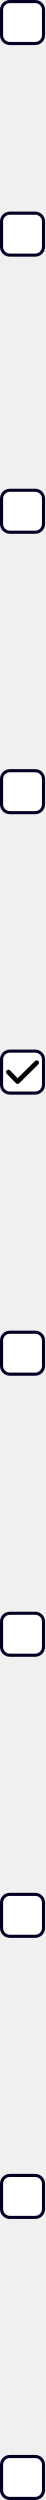
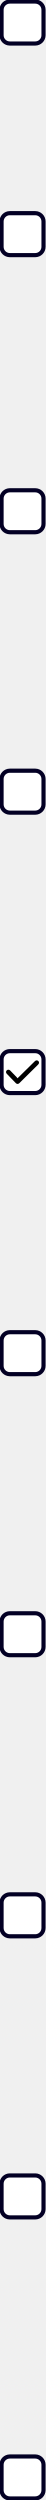
<svg xmlns="http://www.w3.org/2000/svg" width="11" height="603" viewBox="0 0 11 603" fill="none">
-   <path d="M8.494 0.375H2.377C1.272 0.375 0.375 1.272 0.375 2.377V8.494C0.375 9.599 1.272 10.496 2.377 10.496H8.494C9.599 10.496 10.496 9.599 10.496 8.494V2.377C10.496 1.272 9.599 0.375 8.494 0.375Z" fill="white" stroke="#030024" stroke-width="0.75" stroke-miterlimit="10" />
-   <path d="M8.494 51.417H2.377C1.272 51.417 0.375 52.313 0.375 53.419V59.535C0.375 60.641 1.272 61.537 2.377 61.537H8.494C9.599 61.537 10.496 60.641 10.496 59.535V53.419C10.496 52.313 9.599 51.417 8.494 51.417Z" fill="white" stroke="#030024" stroke-width="0.75" stroke-miterlimit="10" />
-   <path d="M8.494 118.255H2.377C1.272 118.255 0.375 119.151 0.375 120.257V126.373C0.375 127.479 1.272 128.375 2.377 128.375H8.494C9.599 128.375 10.496 127.479 10.496 126.373V120.257C10.496 119.151 9.599 118.255 8.494 118.255Z" fill="white" stroke="#030024" stroke-width="0.75" stroke-miterlimit="10" />
-   <path d="M8.494 185.893H2.377C1.272 185.893 0.375 186.789 0.375 187.895V194.011C0.375 195.117 1.272 196.013 2.377 196.013H8.494C9.599 196.013 10.496 195.117 10.496 194.011V187.895C10.496 186.789 9.599 185.893 8.494 185.893Z" fill="white" stroke="#030024" stroke-width="0.75" stroke-miterlimit="10" />
-   <path d="M8.494 253.531H2.377C1.272 253.531 0.375 254.428 0.375 255.533V261.65C0.375 262.755 1.272 263.652 2.377 263.652H8.494C9.599 263.652 10.496 262.755 10.496 261.65V255.533C10.496 254.428 9.599 253.531 8.494 253.531Z" fill="white" stroke="#030024" stroke-width="0.75" stroke-miterlimit="10" />
-   <path d="M8.494 321.33H2.377C1.272 321.33 0.375 322.226 0.375 323.332V329.448C0.375 330.554 1.272 331.45 2.377 331.45H8.494C9.599 331.45 10.496 330.554 10.496 329.448V323.332C10.496 322.226 9.599 321.33 8.494 321.33Z" fill="white" stroke="#030024" stroke-width="0.75" stroke-miterlimit="10" />
-   <path d="M8.494 389.119H2.377C1.272 389.119 0.375 390.015 0.375 391.121V397.237C0.375 398.343 1.272 399.239 2.377 399.239H8.494C9.599 399.239 10.496 398.343 10.496 397.237V391.121C10.496 390.015 9.599 389.119 8.494 389.119Z" fill="white" stroke="#030024" stroke-width="0.75" stroke-miterlimit="10" />
-   <path d="M8.494 456.917H2.377C1.272 456.917 0.375 457.814 0.375 458.919V465.035C0.375 466.141 1.272 467.037 2.377 467.037H8.494C9.599 467.037 10.496 466.141 10.496 465.035V458.919C10.496 457.814 9.599 456.917 8.494 456.917Z" fill="white" stroke="#030024" stroke-width="0.75" stroke-miterlimit="10" />
-   <path d="M8.494 524.716H2.377C1.272 524.716 0.375 525.612 0.375 526.718V532.834C0.375 533.94 1.272 534.836 2.377 534.836H8.494C9.599 534.836 10.496 533.94 10.496 532.834V526.718C10.496 525.612 9.599 524.716 8.494 524.716Z" fill="white" stroke="#030024" stroke-width="0.75" stroke-miterlimit="10" />
-   <path d="M8.494 592.504H2.377C1.272 592.504 0.375 593.401 0.375 594.506V600.623C0.375 601.728 1.272 602.625 2.377 602.625H8.494C9.599 602.625 10.496 601.728 10.496 600.623V594.506C10.496 593.401 9.599 592.504 8.494 592.504Z" fill="white" stroke="#030024" stroke-width="0.75" stroke-miterlimit="10" />
+   <path d="M8.494 0.375H2.377C1.272 0.375 0.375 1.272 0.375 2.377V8.494C0.375 9.599 1.272 10.496 2.377 10.496H8.494C9.599 10.496 10.496 9.599 10.496 8.494V2.377C10.496 1.272 9.599 0.375 8.494 0.375Z" fill="white" stroke="#030024" strokeWidth="0.75" strokeMiterlimit="10" />
+   <path d="M8.494 51.417H2.377C1.272 51.417 0.375 52.313 0.375 53.419V59.535C0.375 60.641 1.272 61.537 2.377 61.537H8.494C9.599 61.537 10.496 60.641 10.496 59.535V53.419C10.496 52.313 9.599 51.417 8.494 51.417Z" fill="white" stroke="#030024" strokeWidth="0.75" strokeMiterlimit="10" />
+   <path d="M8.494 118.255H2.377C1.272 118.255 0.375 119.151 0.375 120.257V126.373C0.375 127.479 1.272 128.375 2.377 128.375H8.494C9.599 128.375 10.496 127.479 10.496 126.373V120.257C10.496 119.151 9.599 118.255 8.494 118.255Z" fill="white" stroke="#030024" strokeWidth="0.75" strokeMiterlimit="10" />
+   <path d="M8.494 185.893H2.377C1.272 185.893 0.375 186.789 0.375 187.895V194.011C0.375 195.117 1.272 196.013 2.377 196.013H8.494C9.599 196.013 10.496 195.117 10.496 194.011V187.895C10.496 186.789 9.599 185.893 8.494 185.893Z" fill="white" stroke="#030024" strokeWidth="0.75" strokeMiterlimit="10" />
+   <path d="M8.494 253.531H2.377C1.272 253.531 0.375 254.428 0.375 255.533V261.65C0.375 262.755 1.272 263.652 2.377 263.652H8.494C9.599 263.652 10.496 262.755 10.496 261.65V255.533C10.496 254.428 9.599 253.531 8.494 253.531Z" fill="white" stroke="#030024" strokeWidth="0.75" strokeMiterlimit="10" />
+   <path d="M8.494 321.33H2.377C1.272 321.33 0.375 322.226 0.375 323.332V329.448C0.375 330.554 1.272 331.45 2.377 331.45H8.494C9.599 331.45 10.496 330.554 10.496 329.448V323.332C10.496 322.226 9.599 321.33 8.494 321.33Z" fill="white" stroke="#030024" strokeWidth="0.75" strokeMiterlimit="10" />
+   <path d="M8.494 389.119H2.377C1.272 389.119 0.375 390.015 0.375 391.121V397.237C0.375 398.343 1.272 399.239 2.377 399.239H8.494C9.599 399.239 10.496 398.343 10.496 397.237V391.121C10.496 390.015 9.599 389.119 8.494 389.119Z" fill="white" stroke="#030024" strokeWidth="0.75" strokeMiterlimit="10" />
+   <path d="M8.494 456.917H2.377C1.272 456.917 0.375 457.814 0.375 458.919V465.035C0.375 466.141 1.272 467.037 2.377 467.037H8.494C9.599 467.037 10.496 466.141 10.496 465.035V458.919C10.496 457.814 9.599 456.917 8.494 456.917Z" fill="white" stroke="#030024" strokeWidth="0.75" strokeMiterlimit="10" />
+   <path d="M8.494 524.716H2.377C1.272 524.716 0.375 525.612 0.375 526.718V532.834C0.375 533.94 1.272 534.836 2.377 534.836H8.494C9.599 534.836 10.496 533.94 10.496 532.834V526.718C10.496 525.612 9.599 524.716 8.494 524.716Z" fill="white" stroke="#030024" strokeWidth="0.75" strokeMiterlimit="10" />
+   <path d="M8.494 592.504H2.377C1.272 592.504 0.375 593.401 0.375 594.506V600.623C0.375 601.728 1.272 602.625 2.377 602.625H8.494C9.599 602.625 10.496 601.728 10.496 600.623V594.506C10.496 593.401 9.599 592.504 8.494 592.504Z" fill="white" stroke="#030024" strokeWidth="0.75" strokeMiterlimit="10" />
  <path d="M4.22 260.088C5.431 258.897 6.592 257.746 7.753 256.605C7.974 256.384 8.194 256.164 8.414 255.954C8.674 255.704 9.015 255.694 9.245 255.924C9.485 256.154 9.475 256.504 9.205 256.765C7.693 258.266 6.182 259.758 4.67 261.249C4.4 261.52 4.07 261.51 3.809 261.249C3.079 260.499 2.348 259.748 1.627 258.987C1.387 258.737 1.397 258.396 1.627 258.176C1.857 257.946 2.208 257.956 2.458 258.206C3.009 258.767 3.549 259.327 4.09 259.898C4.15 259.958 4.18 260.038 4.23 260.108L4.22 260.088Z" fill="black" />
</svg>
